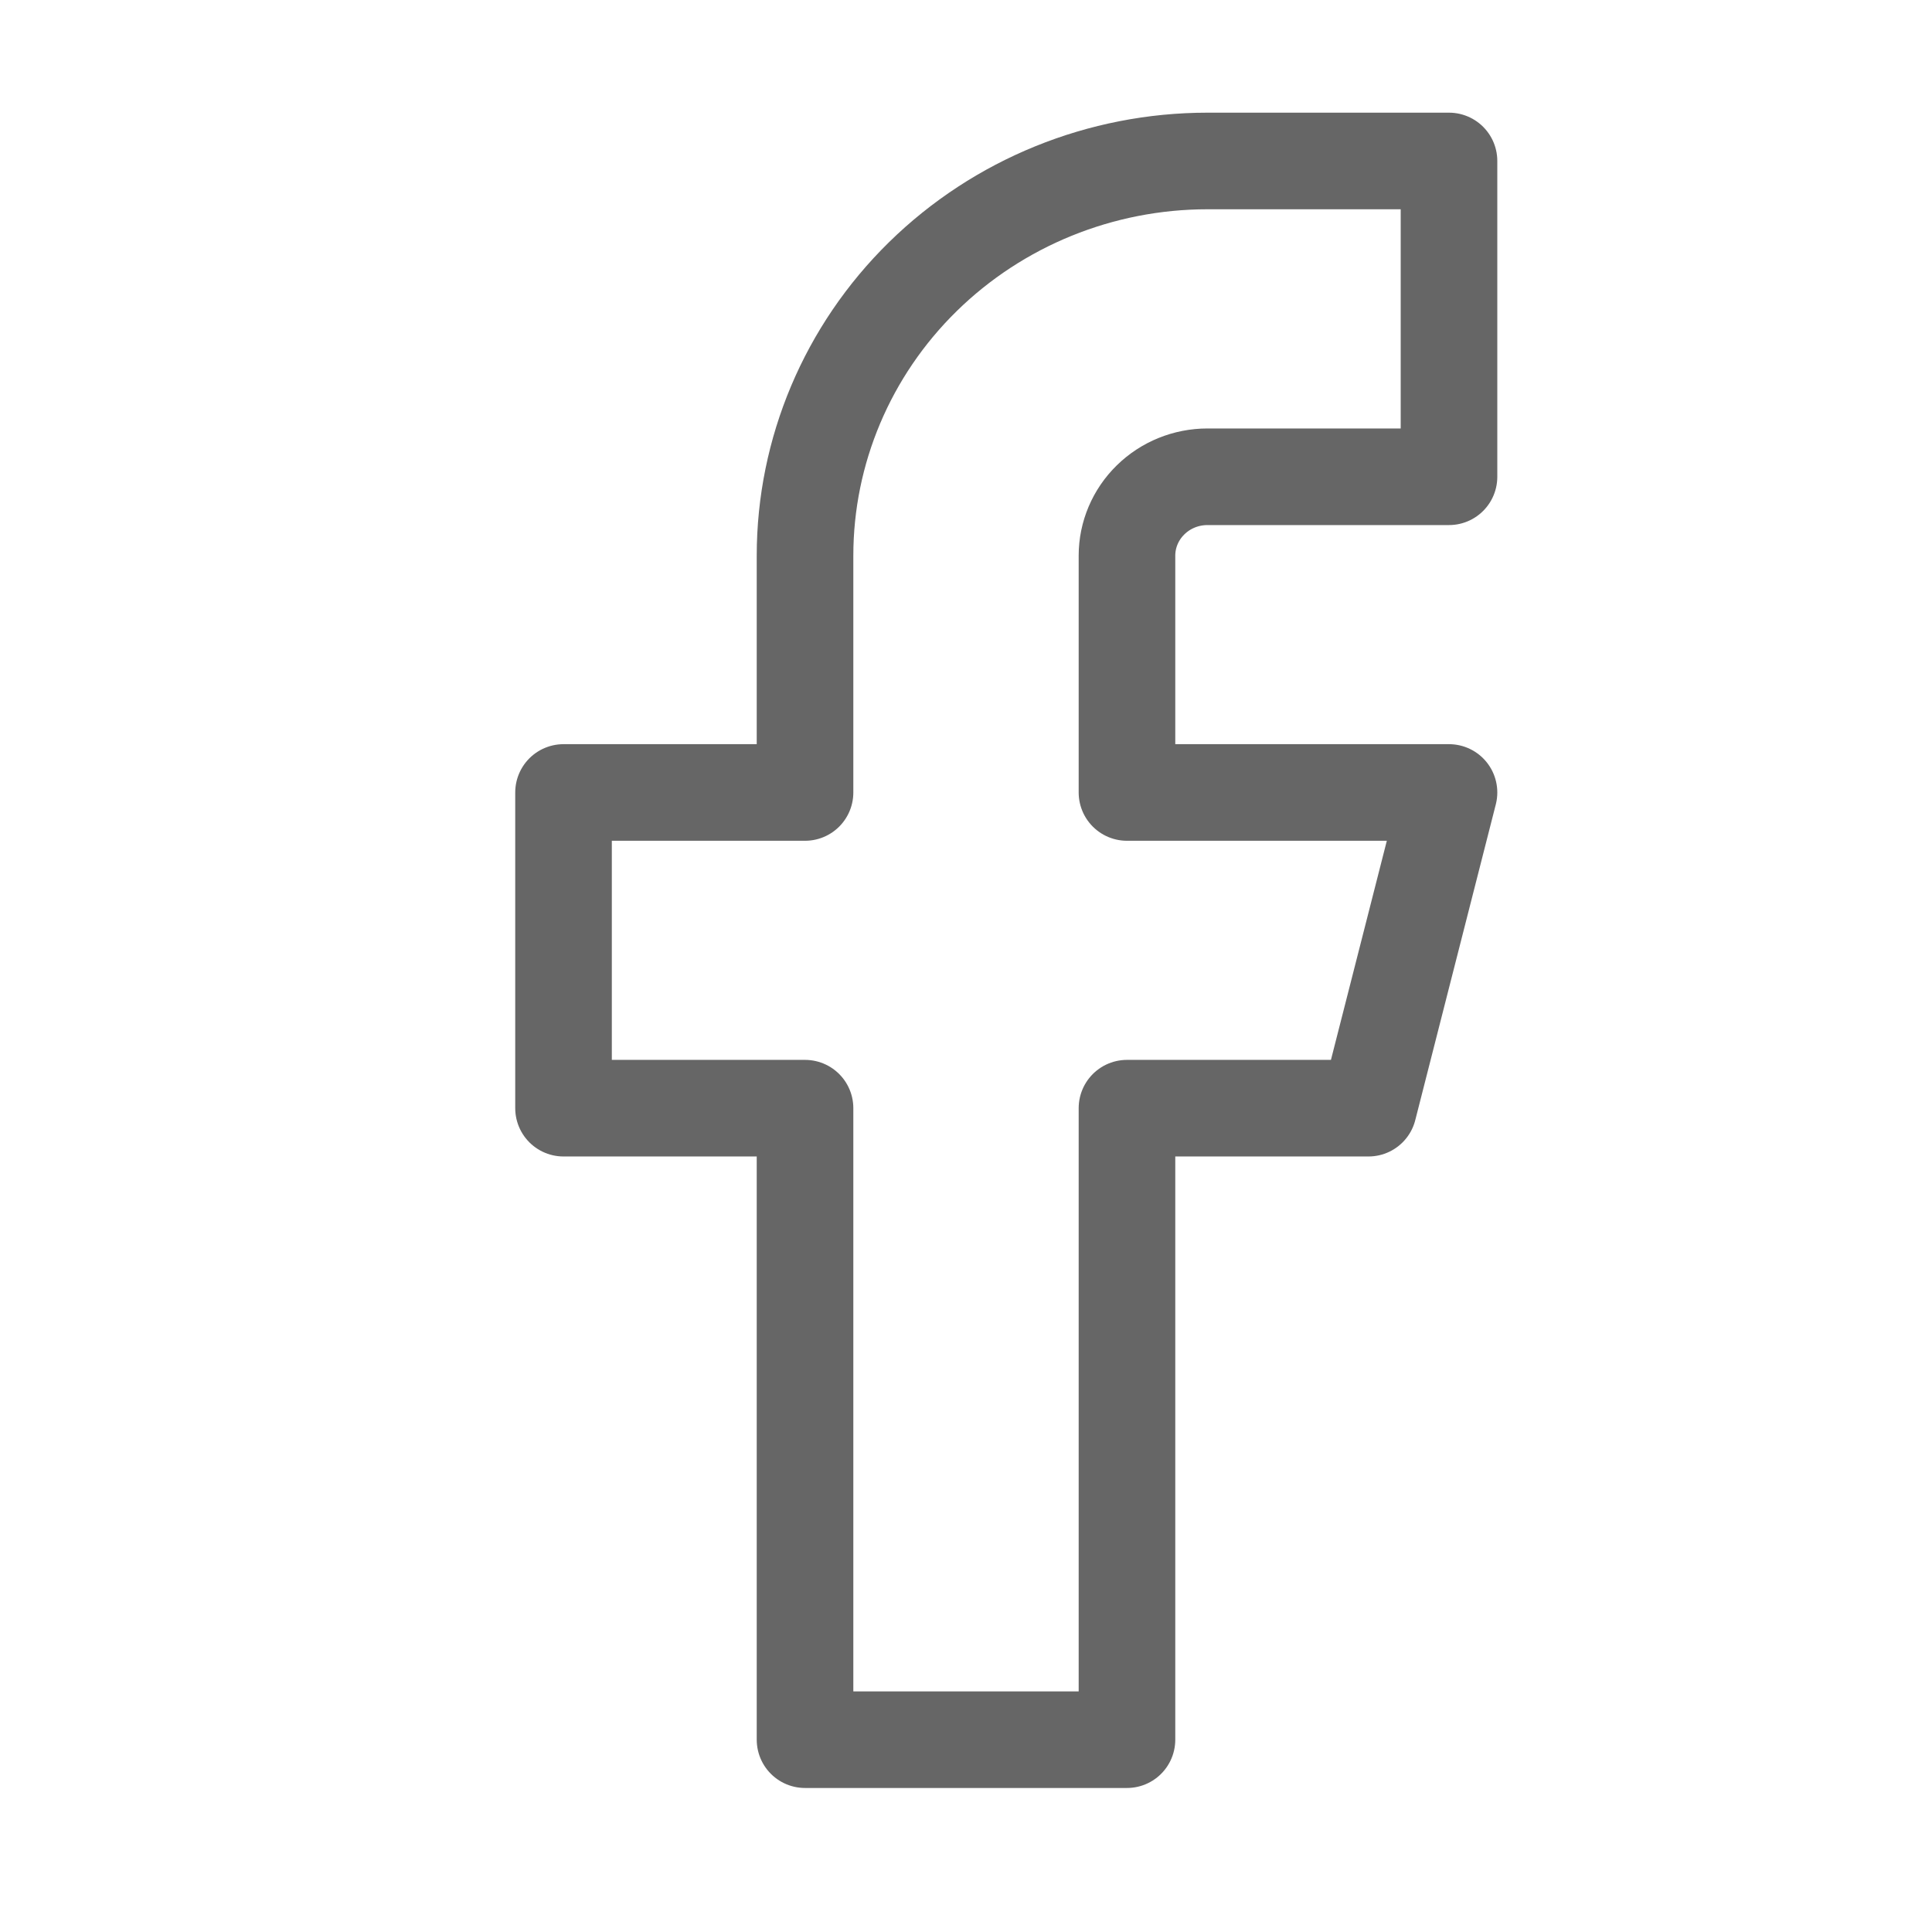
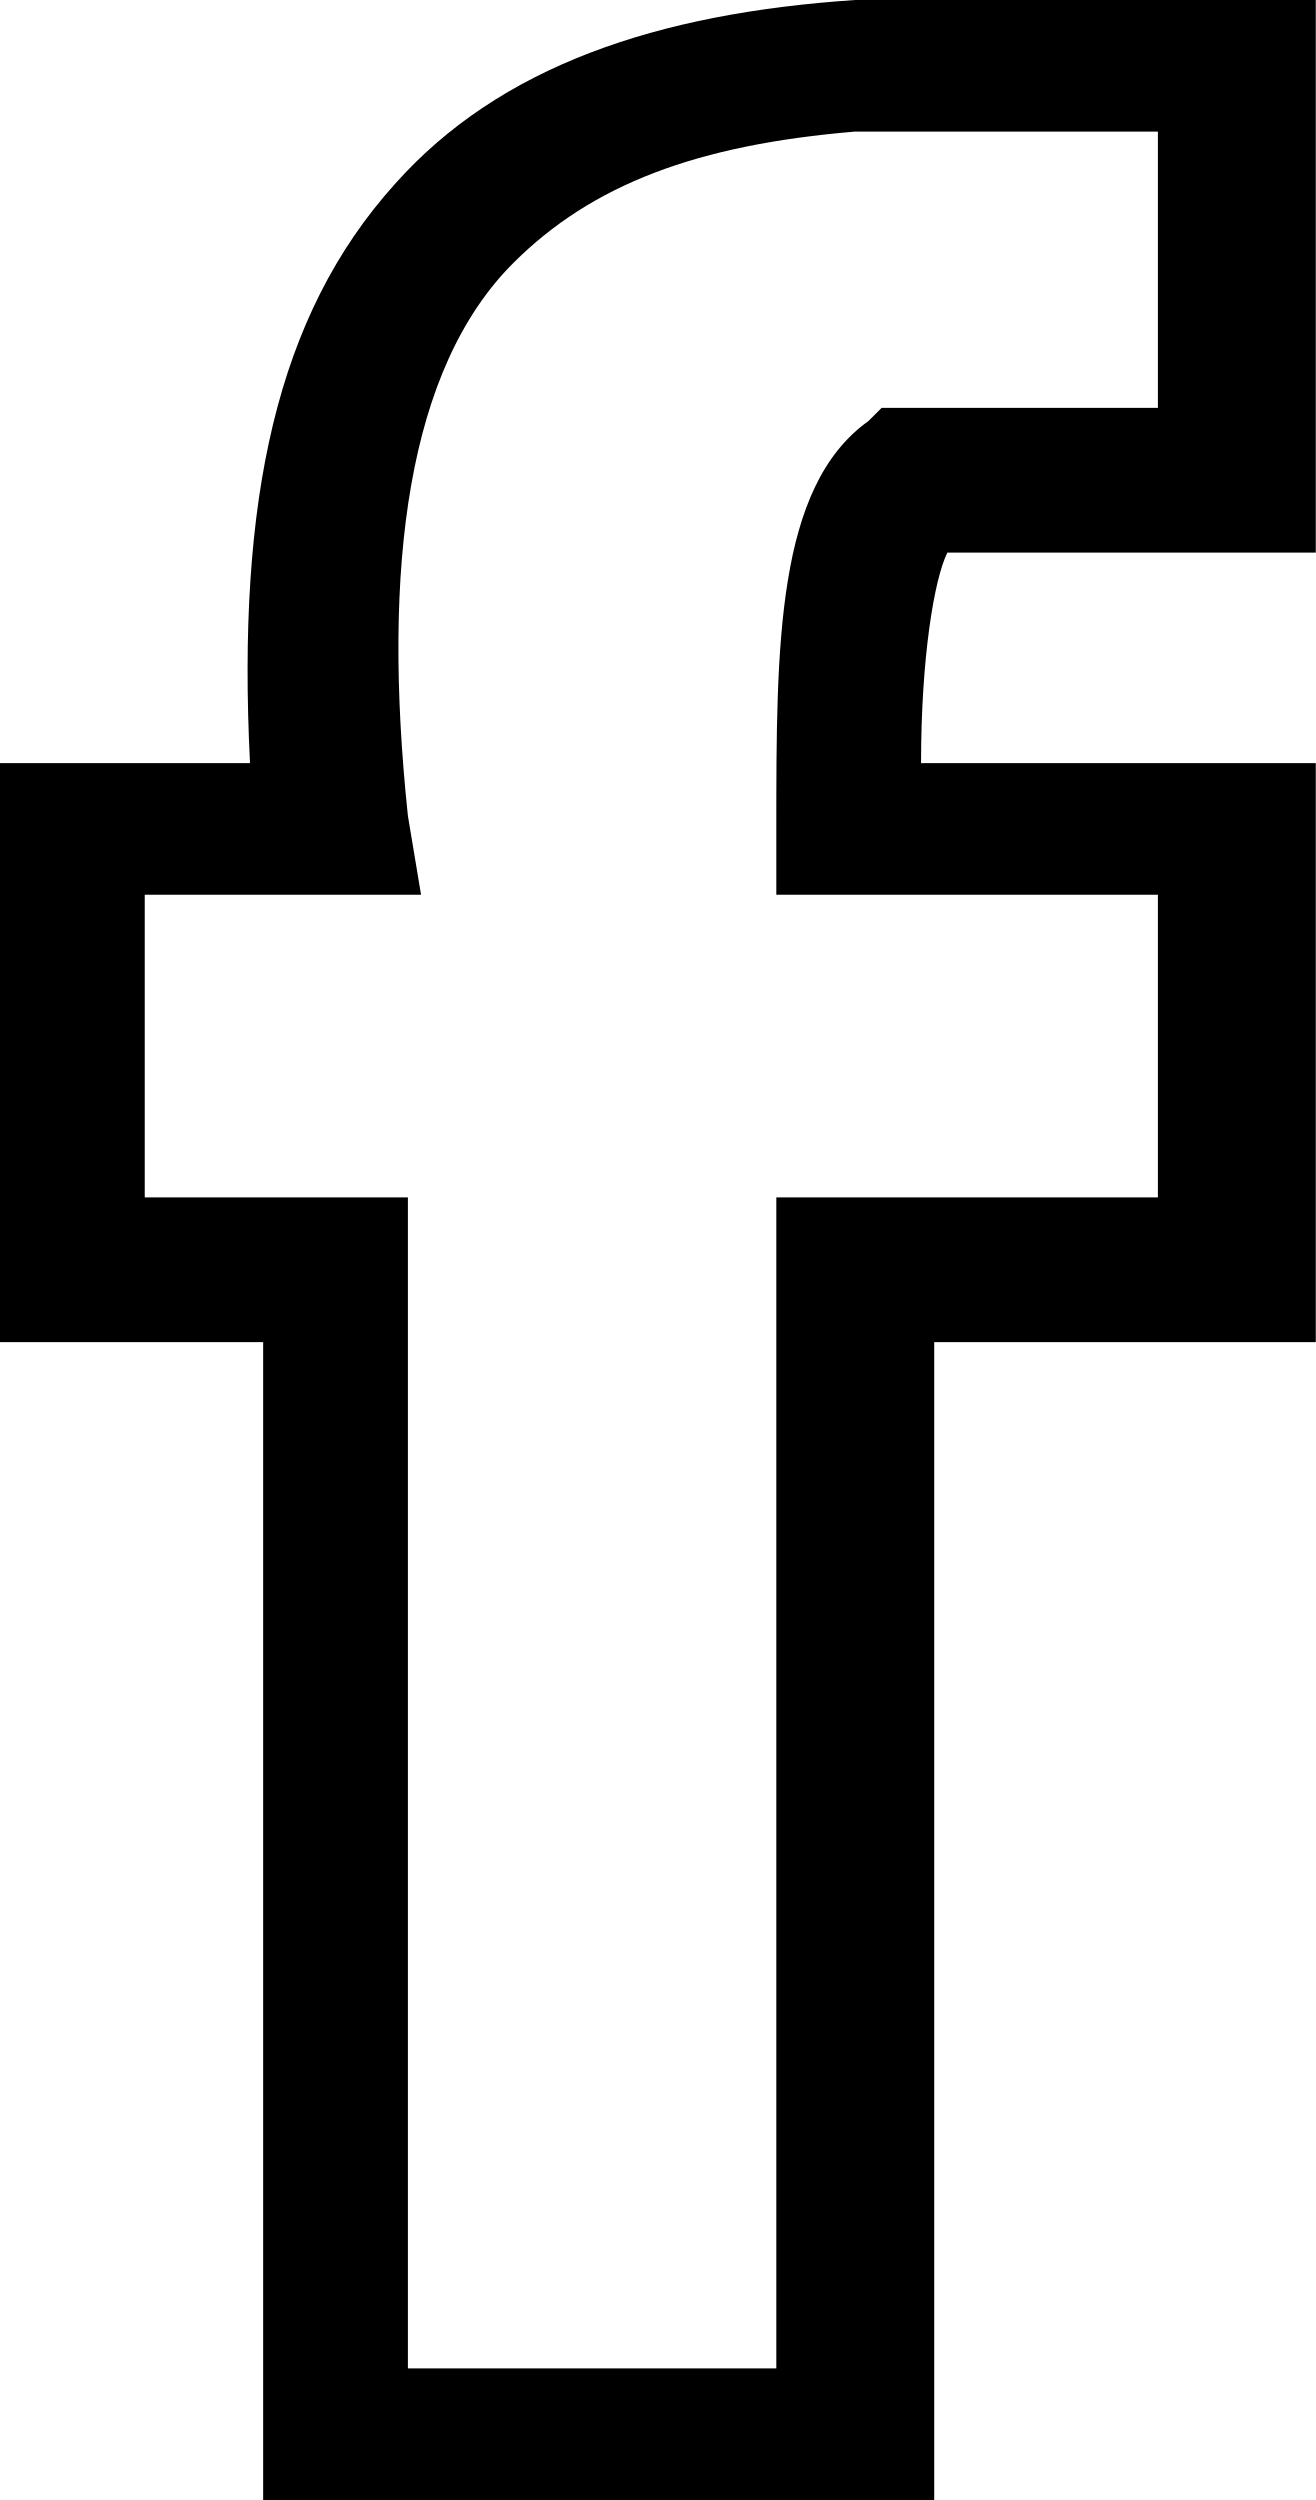
- <svg xmlns="http://www.w3.org/2000/svg" width="22" height="22" viewBox="0 0 22 22" fill="none">
-   <path d="M16.5 1.833H13.75C12.534 1.833 11.369 2.307 10.509 3.15C9.65 3.992 9.167 5.136 9.167 6.327V9.024H6.417V12.619H9.167V19.81H12.833V12.619H15.583L16.5 9.024H12.833V6.327C12.833 6.089 12.93 5.86 13.102 5.692C13.274 5.523 13.507 5.429 13.75 5.429H16.5V1.833Z" stroke="#666666" stroke-width="1.1" stroke-linecap="round" stroke-linejoin="round" />
+ <svg xmlns="http://www.w3.org/2000/svg" version="1.1" id="Layer_1" x="0px" y="0px" viewBox="0 0 10 19" style="enable-background:new 0 0 10 19;" xml:space="preserve">
+   <path d="M7.1,19H2v-8.8H0V5.8h1.9C1.8,3.8,2.1,2.4,3,1.4C3.8,0.5,5,0.1,6.5,0H10v4.2H7.2C7.1,4.4,7,5,7,5.8h3v4.4H7.1V19z M3.1,18  h2.8V9.1h2.9V6.8H5.9V6.3c0-1.4,0-2.6,0.7-3.1l0.1-0.1h2.1V1H6.5c-1.2,0.1-2,0.4-2.6,1c-0.8,0.8-1,2.3-0.8,4.2l0.1,0.6H1.1v2.3h2V18  z" />
</svg>
